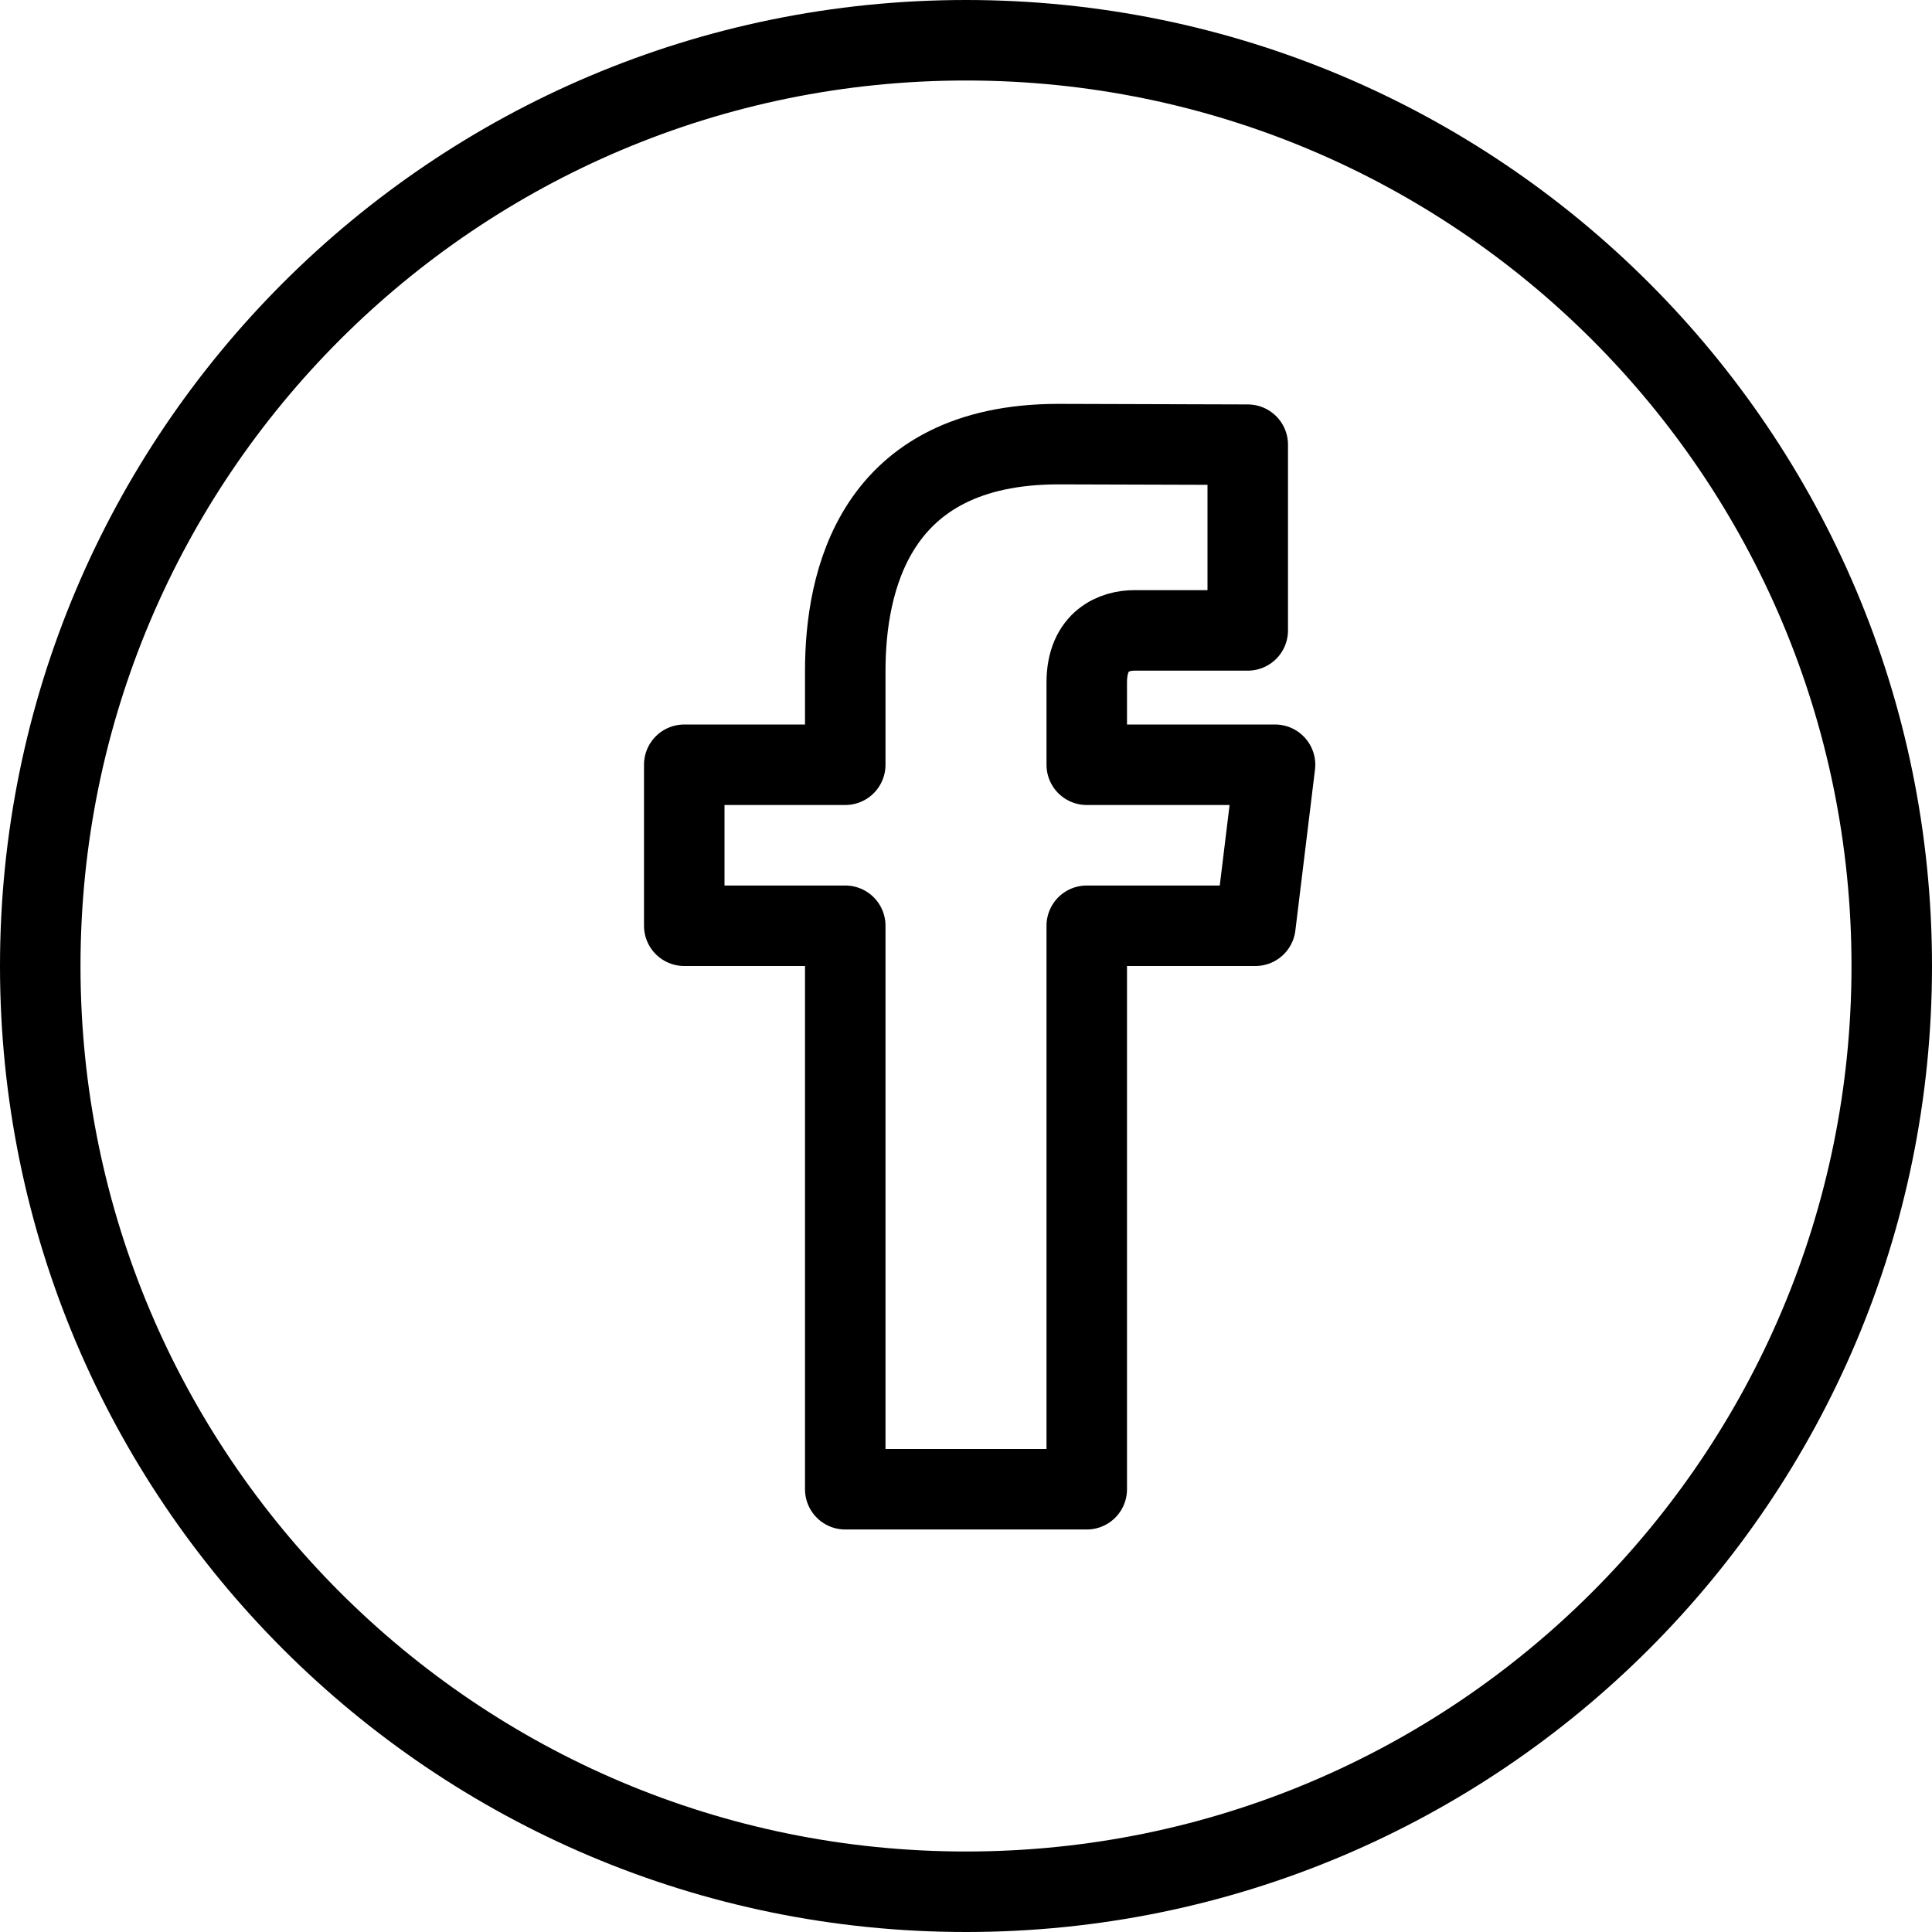
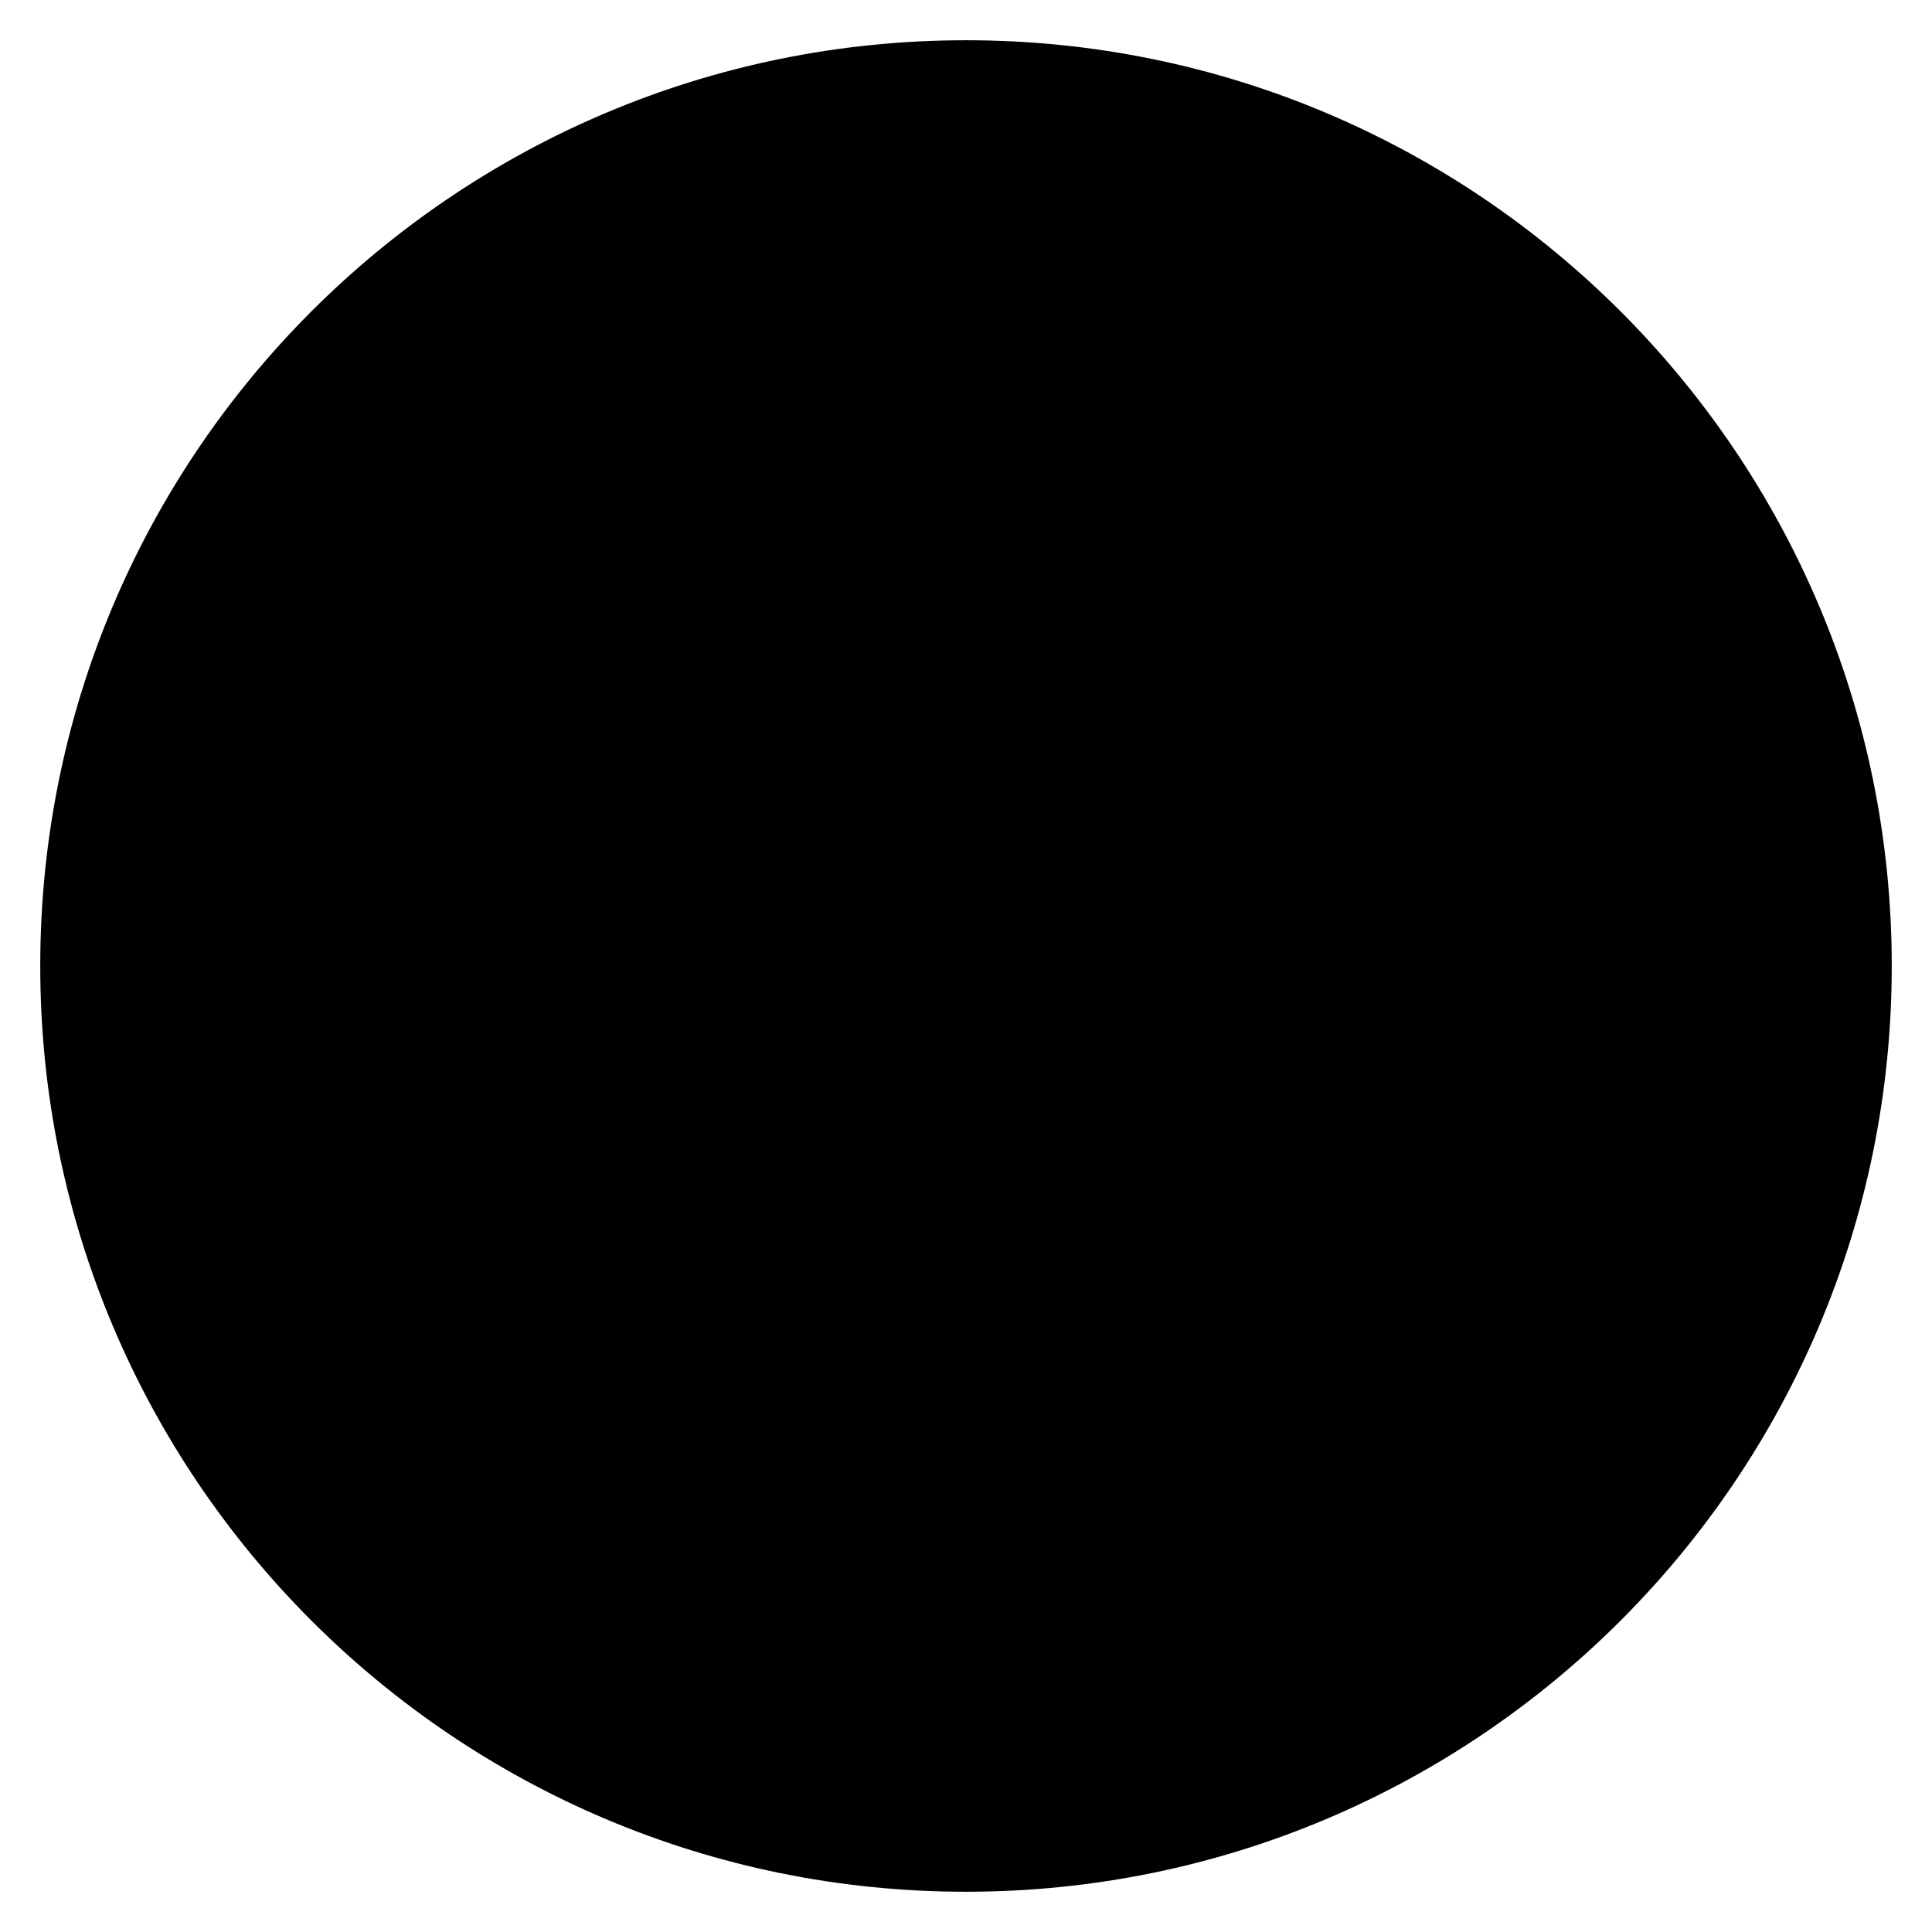
- <svg xmlns="http://www.w3.org/2000/svg" width="24" height="24" viewBox="0 0 24 24">
-   <g stroke="#000" stroke-linejoin="round" stroke-miterlimit="10" fill="none">
-     <circle stroke-linecap="round" cx="12" cy="12" r="11.5" />
-     <path d="M15.839 9.5h-2.339v-1.022c0-.524.348-.647.592-.647h1.408v-2.307l-2.351-.007c-2.298 0-2.649 1.719-2.649 2.819v1.164h-2v2h2v7h3v-7h2.095l.244-2z" />
-   </g>
+ <svg xmlns="http://www.w3.org/2000/svg" viewBox="0 0 24 24">
+   <circle cx="12" cy="12" r="11.5" />
+   <path d="M15.84 9.5H13.5V8.48c0-.53.35-.65.6-.65h1.4v-2.3h-2.35c-2.3 0-2.65 1.7-2.65 2.8V9.5h-2v2h2v7h3v-7h2.1l.24-2z" />
</svg>
